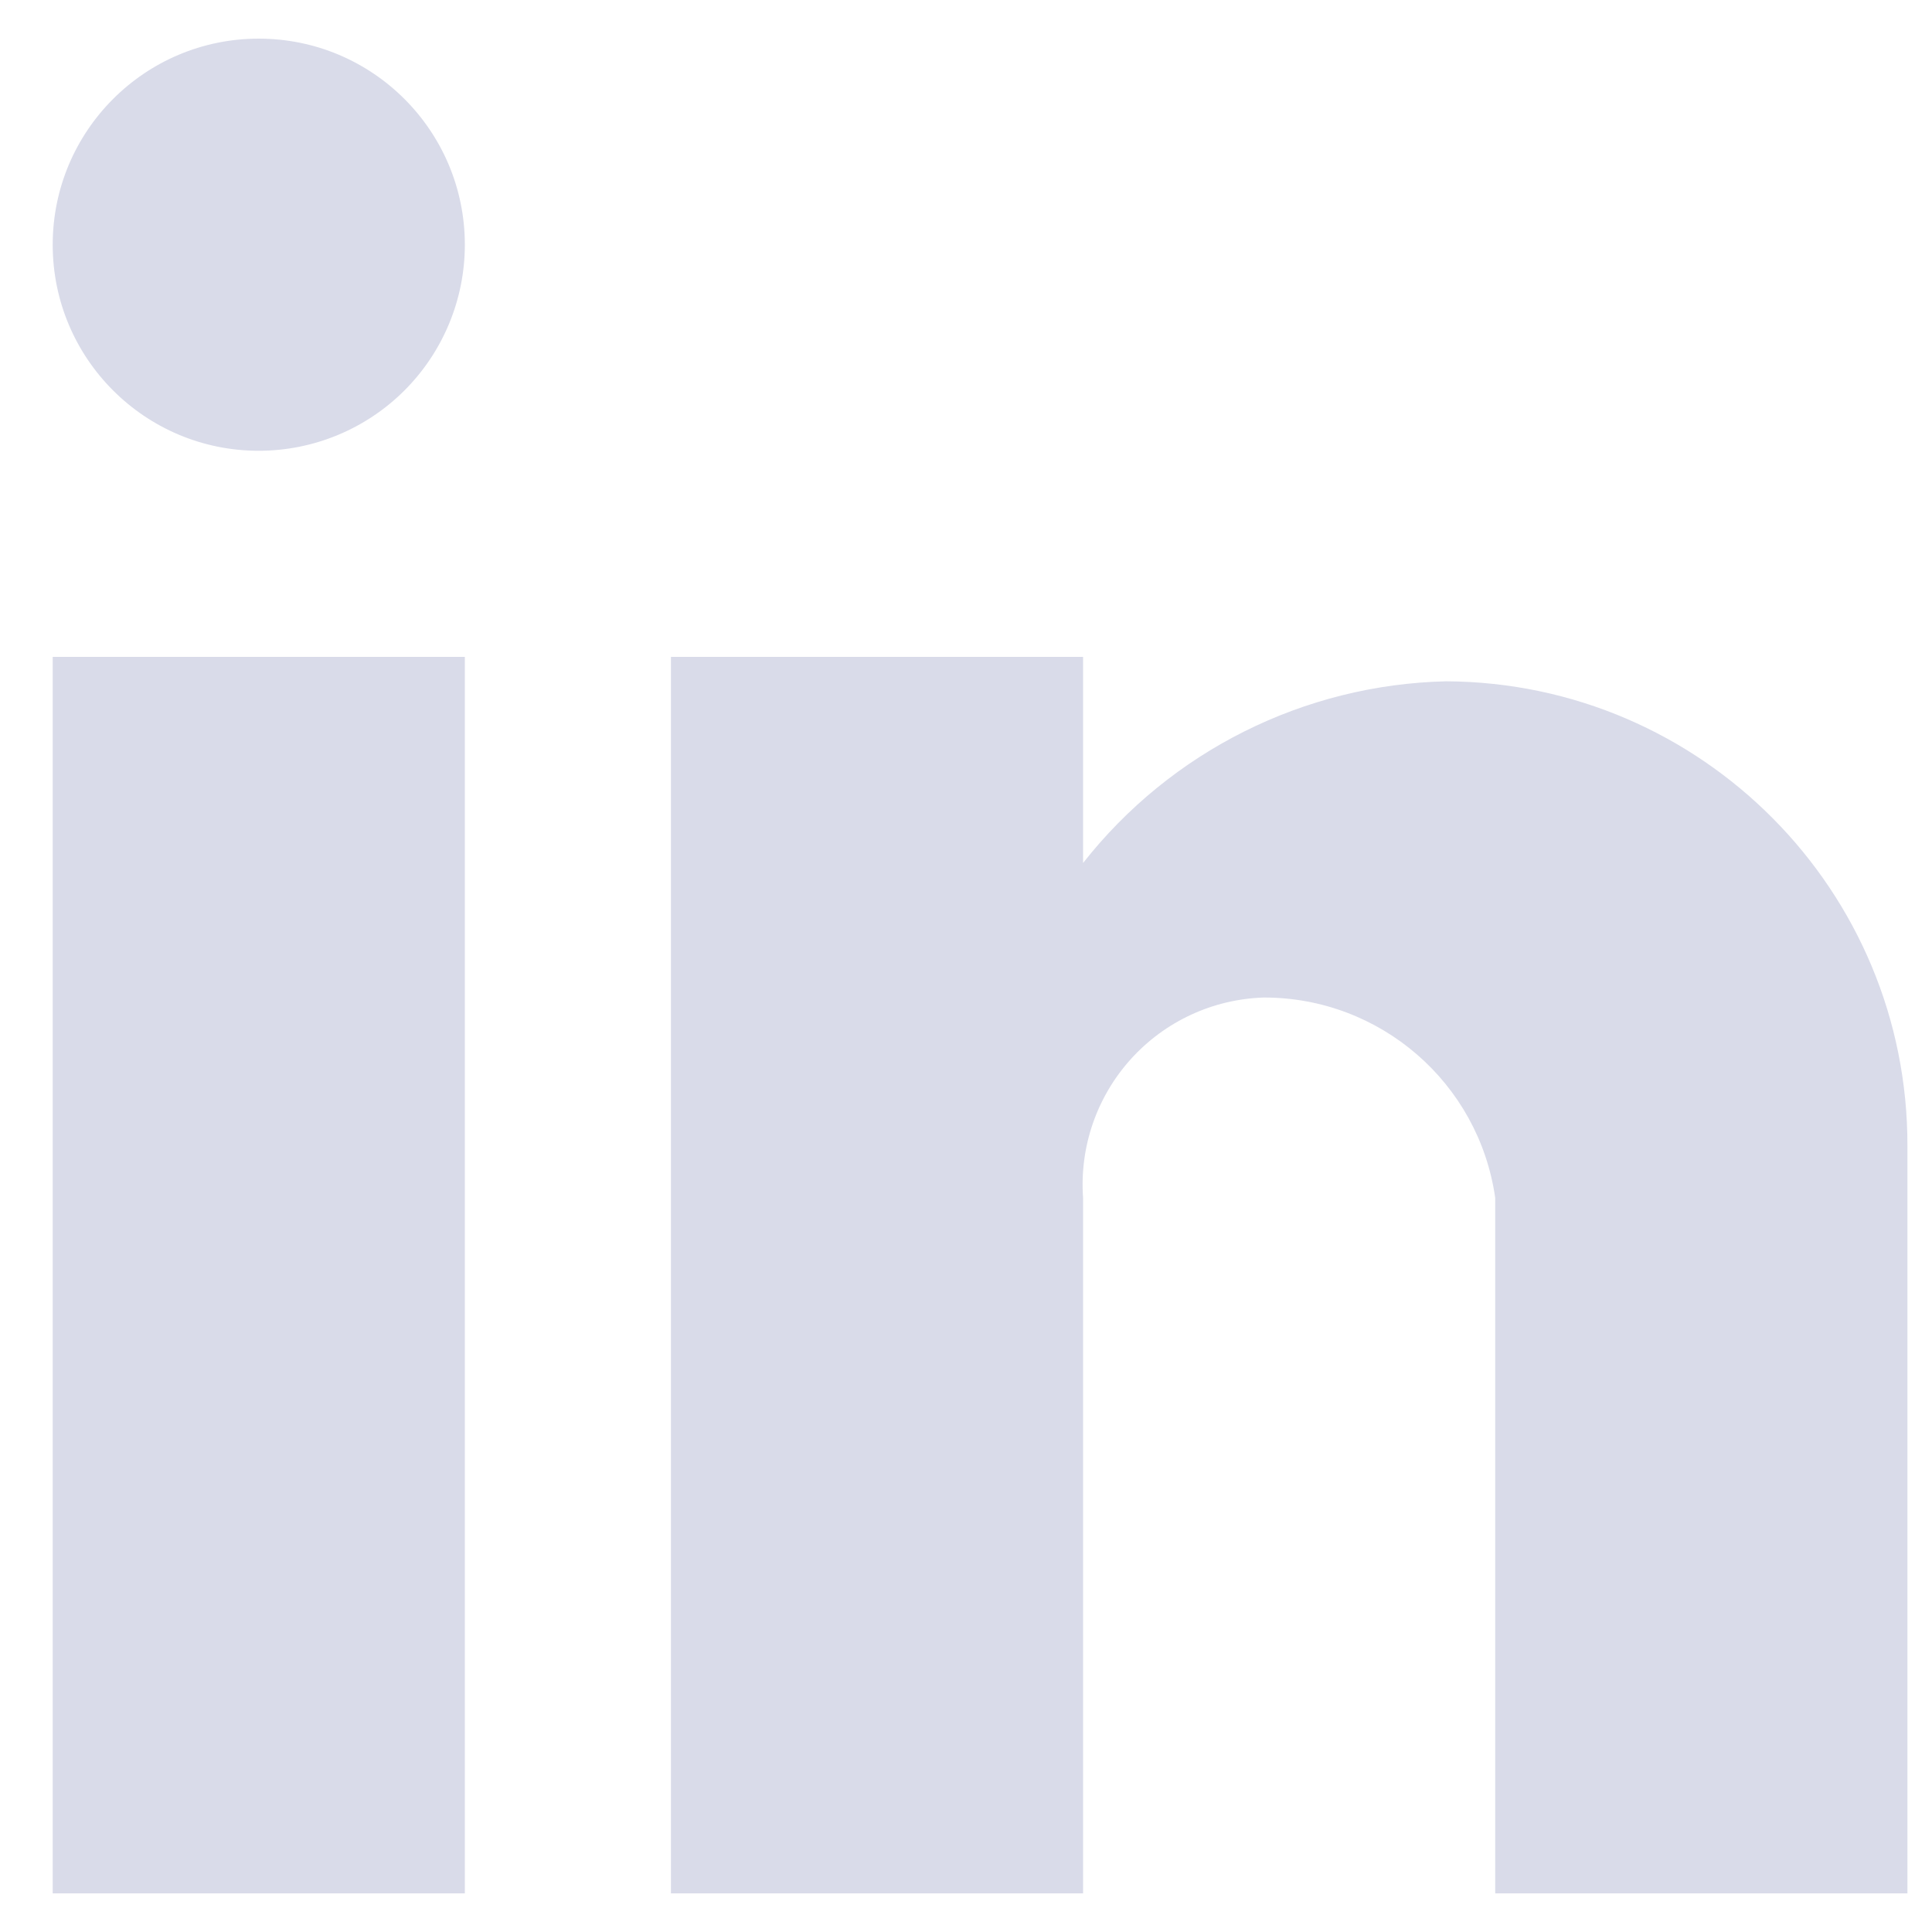
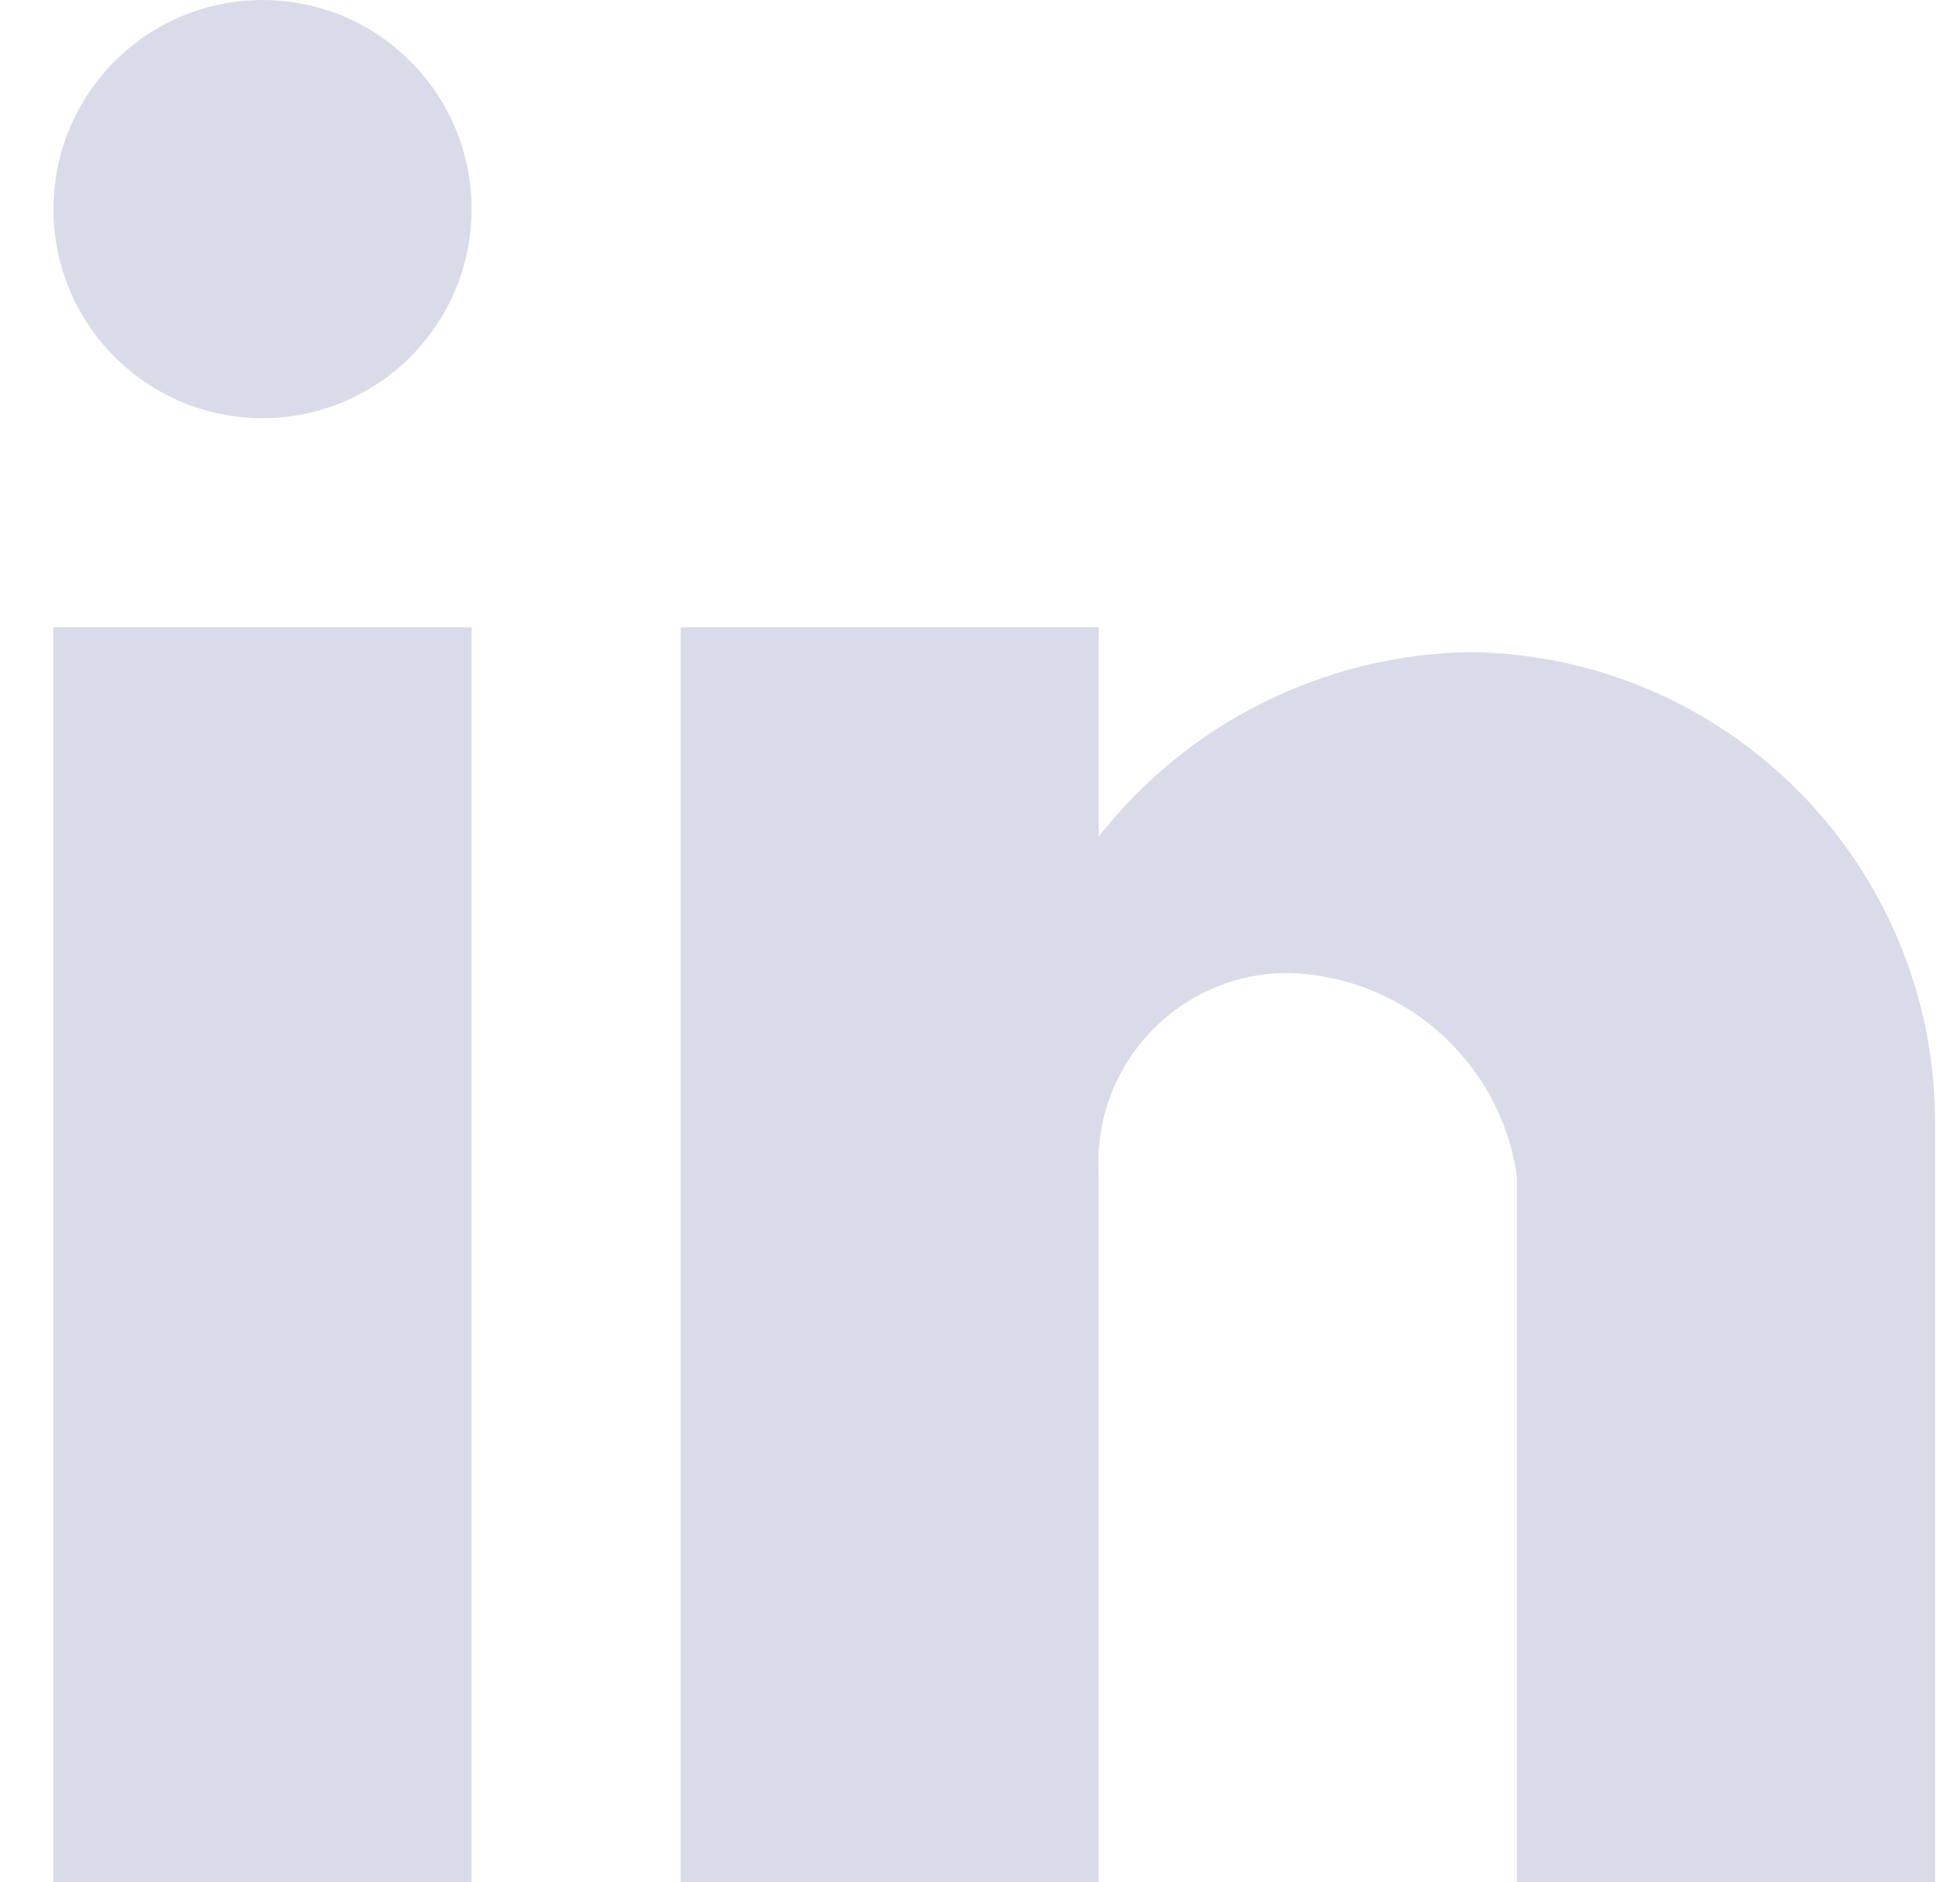
- <svg xmlns="http://www.w3.org/2000/svg" width="67" height="67" viewBox="0 0 25 24" fill="none">
+ <svg xmlns="http://www.w3.org/2000/svg" width="25" height="24" viewBox="0 0 25 24" fill="none">
  <path d="M14.015 24H8.682V8H14.015V10.667C15.152 9.22 16.876 8.358 18.715 8.316C22.022 8.334 24.691 11.026 24.682 14.333V24H19.348V15C19.135 13.51 17.857 12.405 16.352 12.408C15.694 12.429 15.073 12.717 14.632 13.206C14.191 13.695 13.968 14.343 14.015 15V24ZM6.015 24H0.682V8H6.015V24ZM3.348 5.333C1.876 5.333 0.682 4.139 0.682 2.667C0.682 1.194 1.876 0 3.348 0C4.821 0 6.015 1.194 6.015 2.667C6.015 3.374 5.734 4.052 5.234 4.552C4.734 5.052 4.056 5.333 3.348 5.333Z" fill="#D9DBE9" />
</svg>
